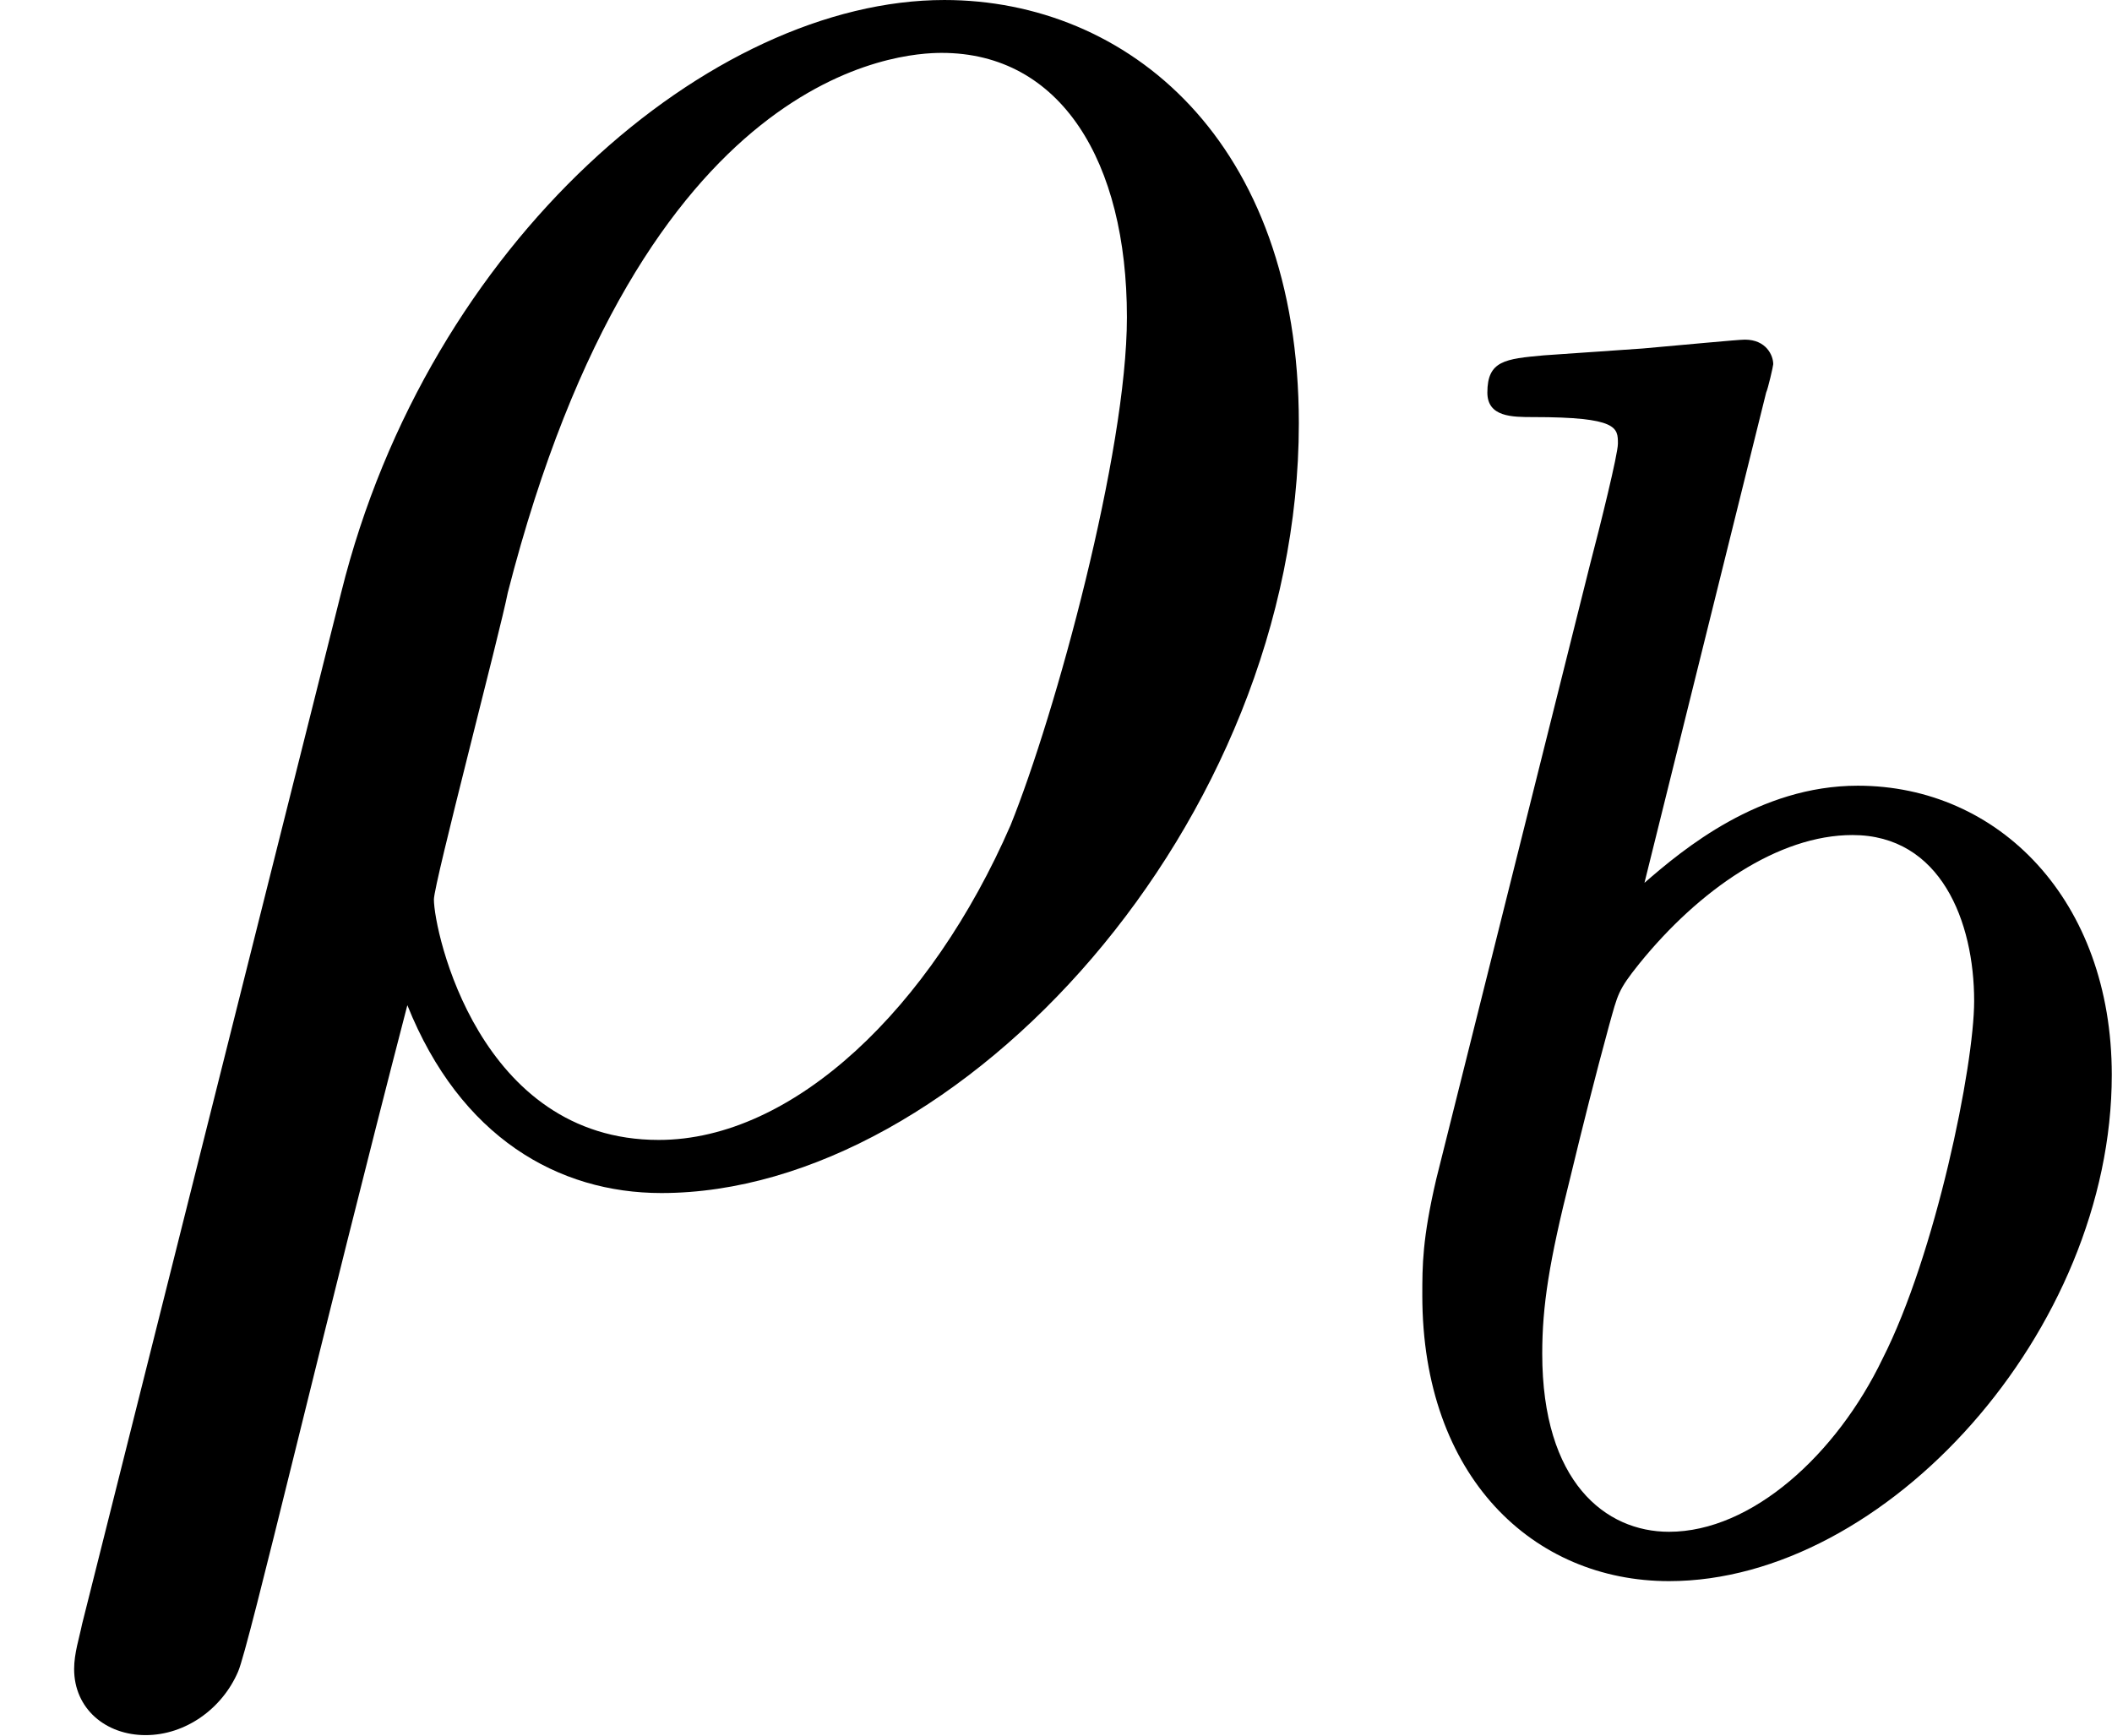
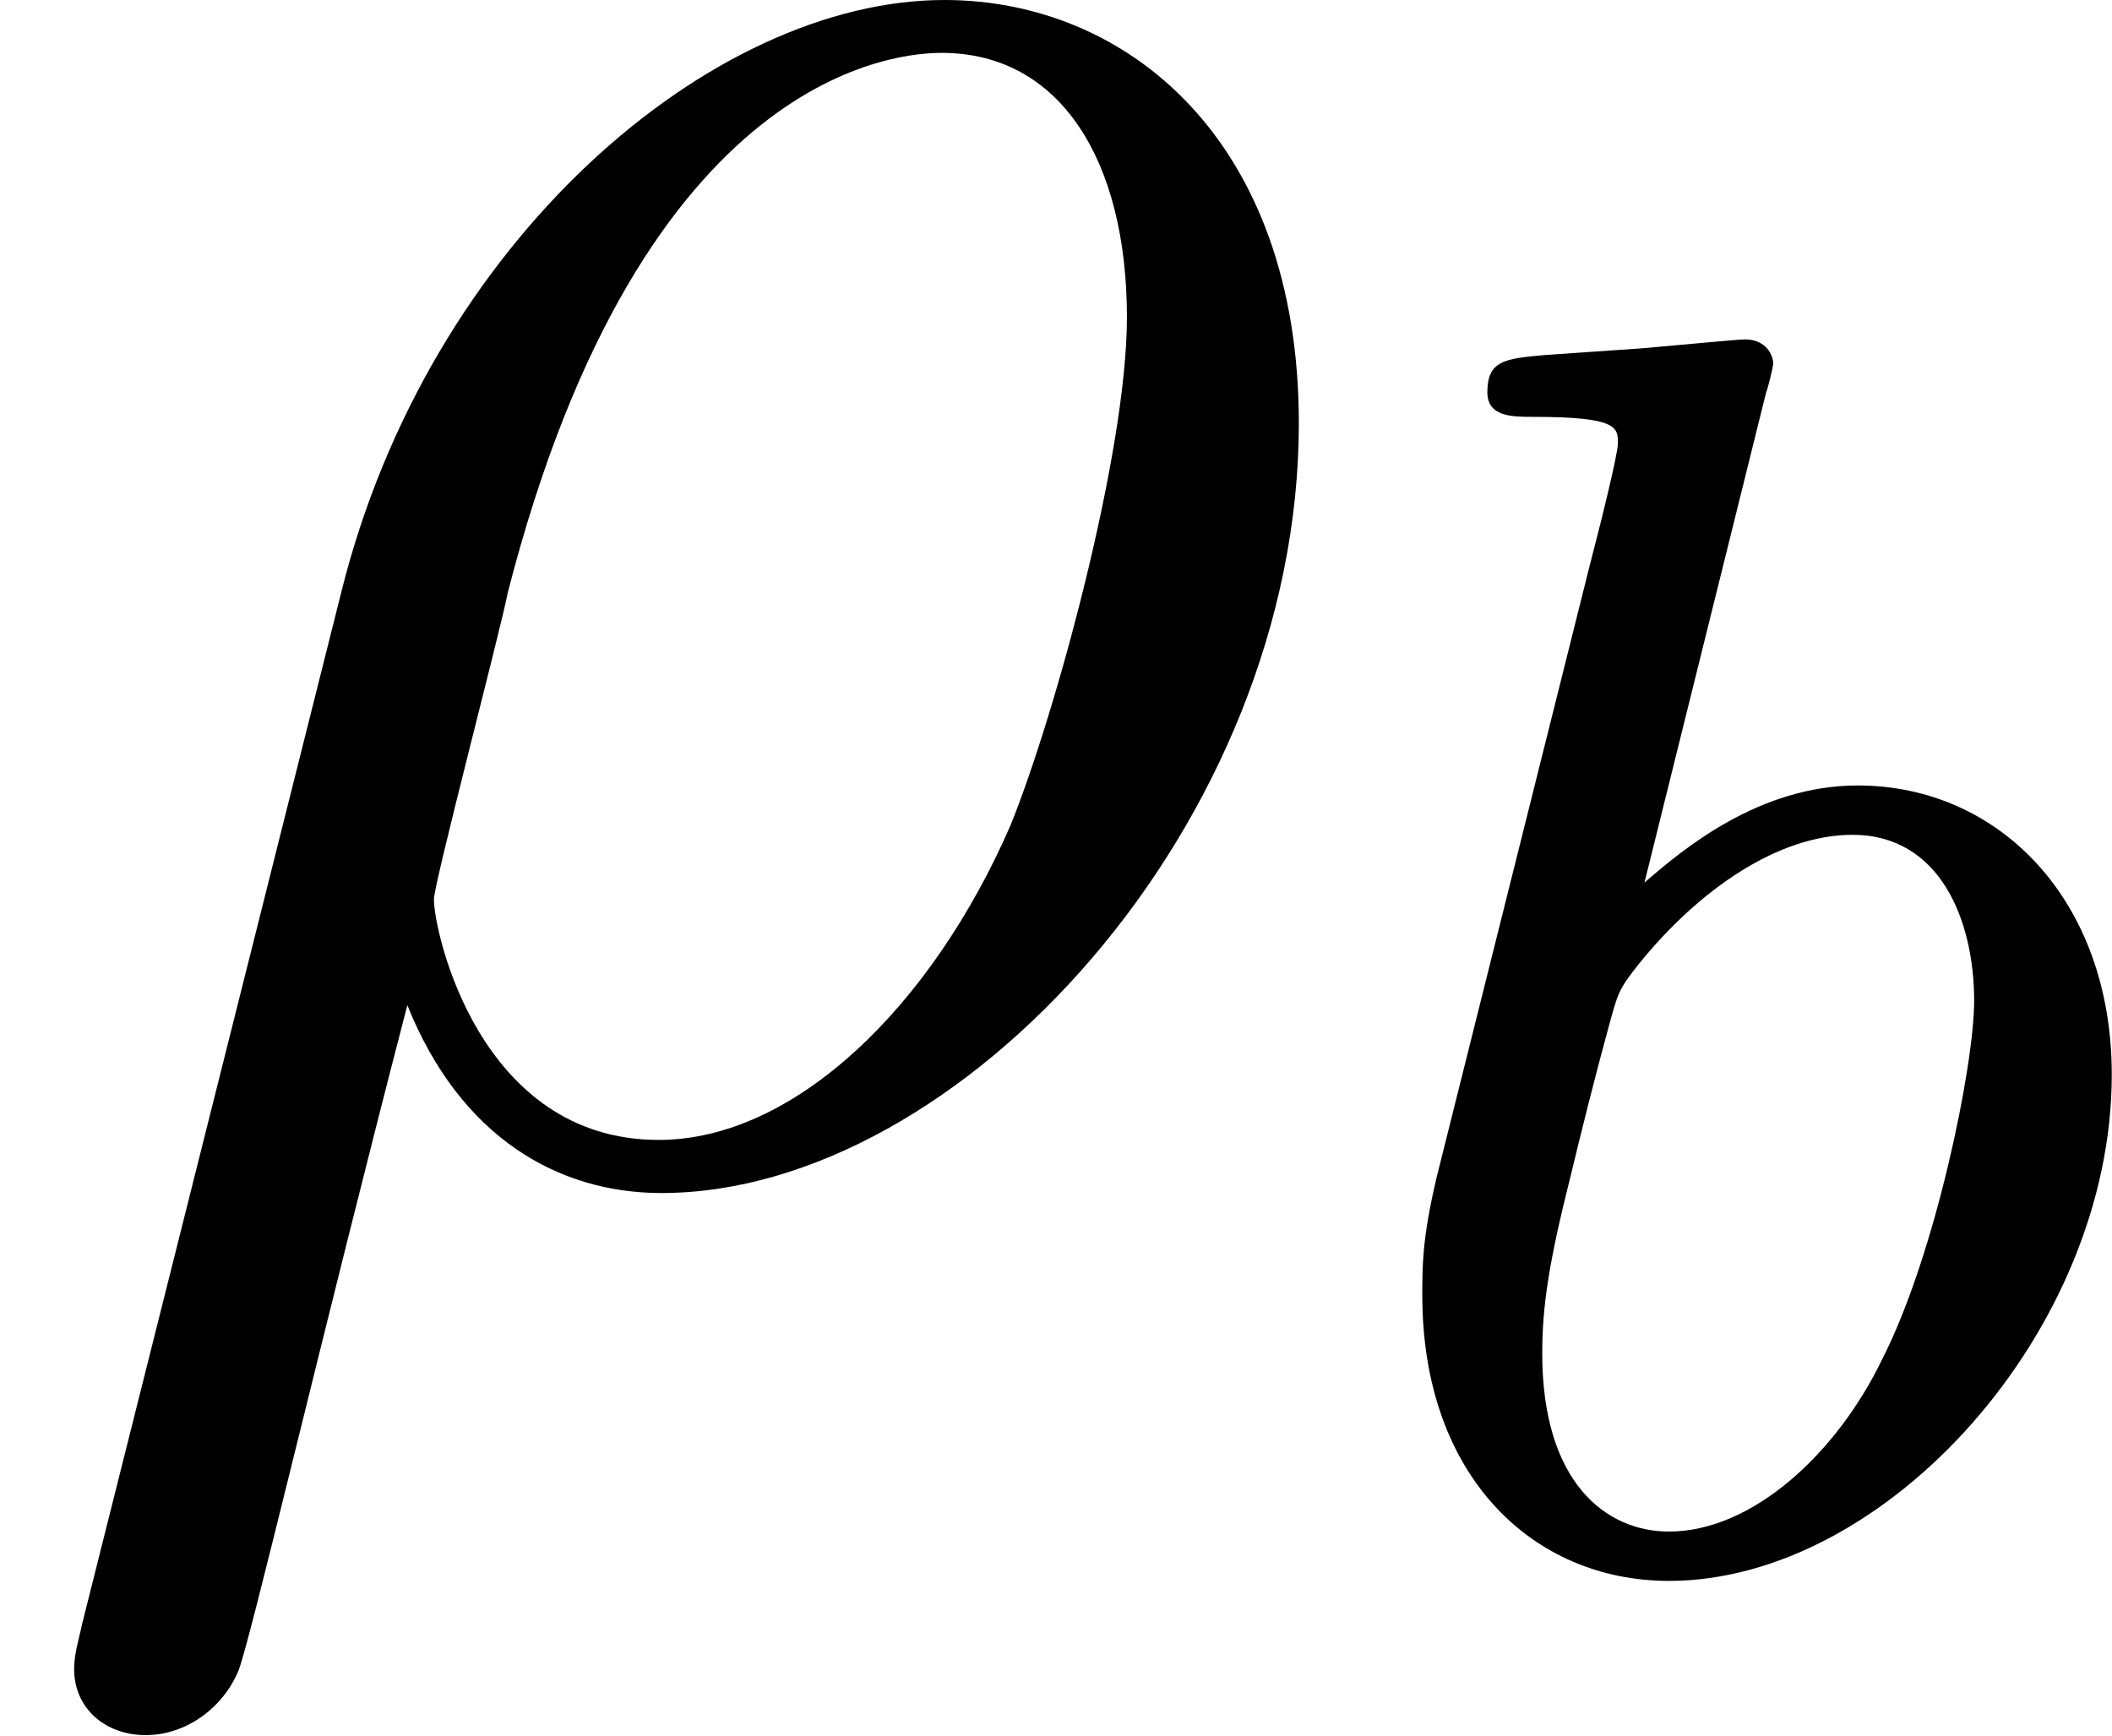
- <svg xmlns="http://www.w3.org/2000/svg" xmlns:xlink="http://www.w3.org/1999/xlink" version="1.1" width="9.545pt" height="7.843pt" viewBox="85.541 559.082 9.545 7.843">
+ <svg xmlns="http://www.w3.org/2000/svg" xmlns:xlink="http://www.w3.org/1999/xlink" version="1.1" width="9.545pt" height="7.843pt" viewBox="85.541 100.681 9.545 7.843">
  <defs>
    <path id="g10-98" d="M1.945-5.292C1.953-5.308 1.977-5.412 1.977-5.42C1.977-5.46 1.945-5.531 1.849-5.531C1.817-5.531 1.57-5.507 1.387-5.491L.94-5.46C.765-5.444 .685-5.436 .685-5.292C.685-5.181 .797-5.181 .893-5.181C1.275-5.181 1.275-5.133 1.275-5.061C1.275-5.013 1.196-4.694 1.148-4.511L.454-1.737C.391-1.467 .391-1.347 .391-1.211C.391-.391 .893 .08 1.506 .08C2.487 .08 3.507-1.052 3.507-2.208C3.507-2.997 2.997-3.515 2.359-3.515C1.913-3.515 1.57-3.228 1.395-3.076L1.945-5.292ZM1.506-.143C1.219-.143 .933-.367 .933-.948C.933-1.164 .964-1.363 1.06-1.745C1.116-1.977 1.172-2.2 1.235-2.431C1.275-2.574 1.275-2.59 1.371-2.71C1.642-3.045 2-3.292 2.335-3.292C2.734-3.292 2.885-2.901 2.885-2.542C2.885-2.248 2.71-1.395 2.471-.925C2.264-.494 1.881-.143 1.506-.143Z" />
    <path id="g11-26" d="M.371 2.068C.359 2.128 .335 2.2 .335 2.271C.335 2.451 .478 2.57 .658 2.57S1.004 2.451 1.076 2.283C1.124 2.176 1.459 .741 1.841-.729C2.08-.132 2.523 .12 2.989 .12C4.34 .12 5.87-1.554 5.87-3.359C5.87-4.639 5.093-5.272 4.268-5.272C3.216-5.272 1.937-4.184 1.542-2.594L.371 2.068ZM2.977-.12C2.164-.12 1.961-1.064 1.961-1.207C1.961-1.279 2.26-2.415 2.295-2.594C2.905-4.973 4.077-5.033 4.256-5.033C4.794-5.033 5.093-4.543 5.093-3.838C5.093-3.228 4.77-2.044 4.567-1.542C4.208-.717 3.587-.12 2.977-.12Z" />
  </defs>
  <g id="page1">
-     <use x="85.541" y="564.354" xlink:href="#g11-26" />
-     <use x="91.578" y="566.148" xlink:href="#g10-98" />
+     <use x="85.541" y="105.953" xlink:href="#g11-26" />
+     <use x="91.578" y="107.746" xlink:href="#g10-98" />
  </g>
</svg>
